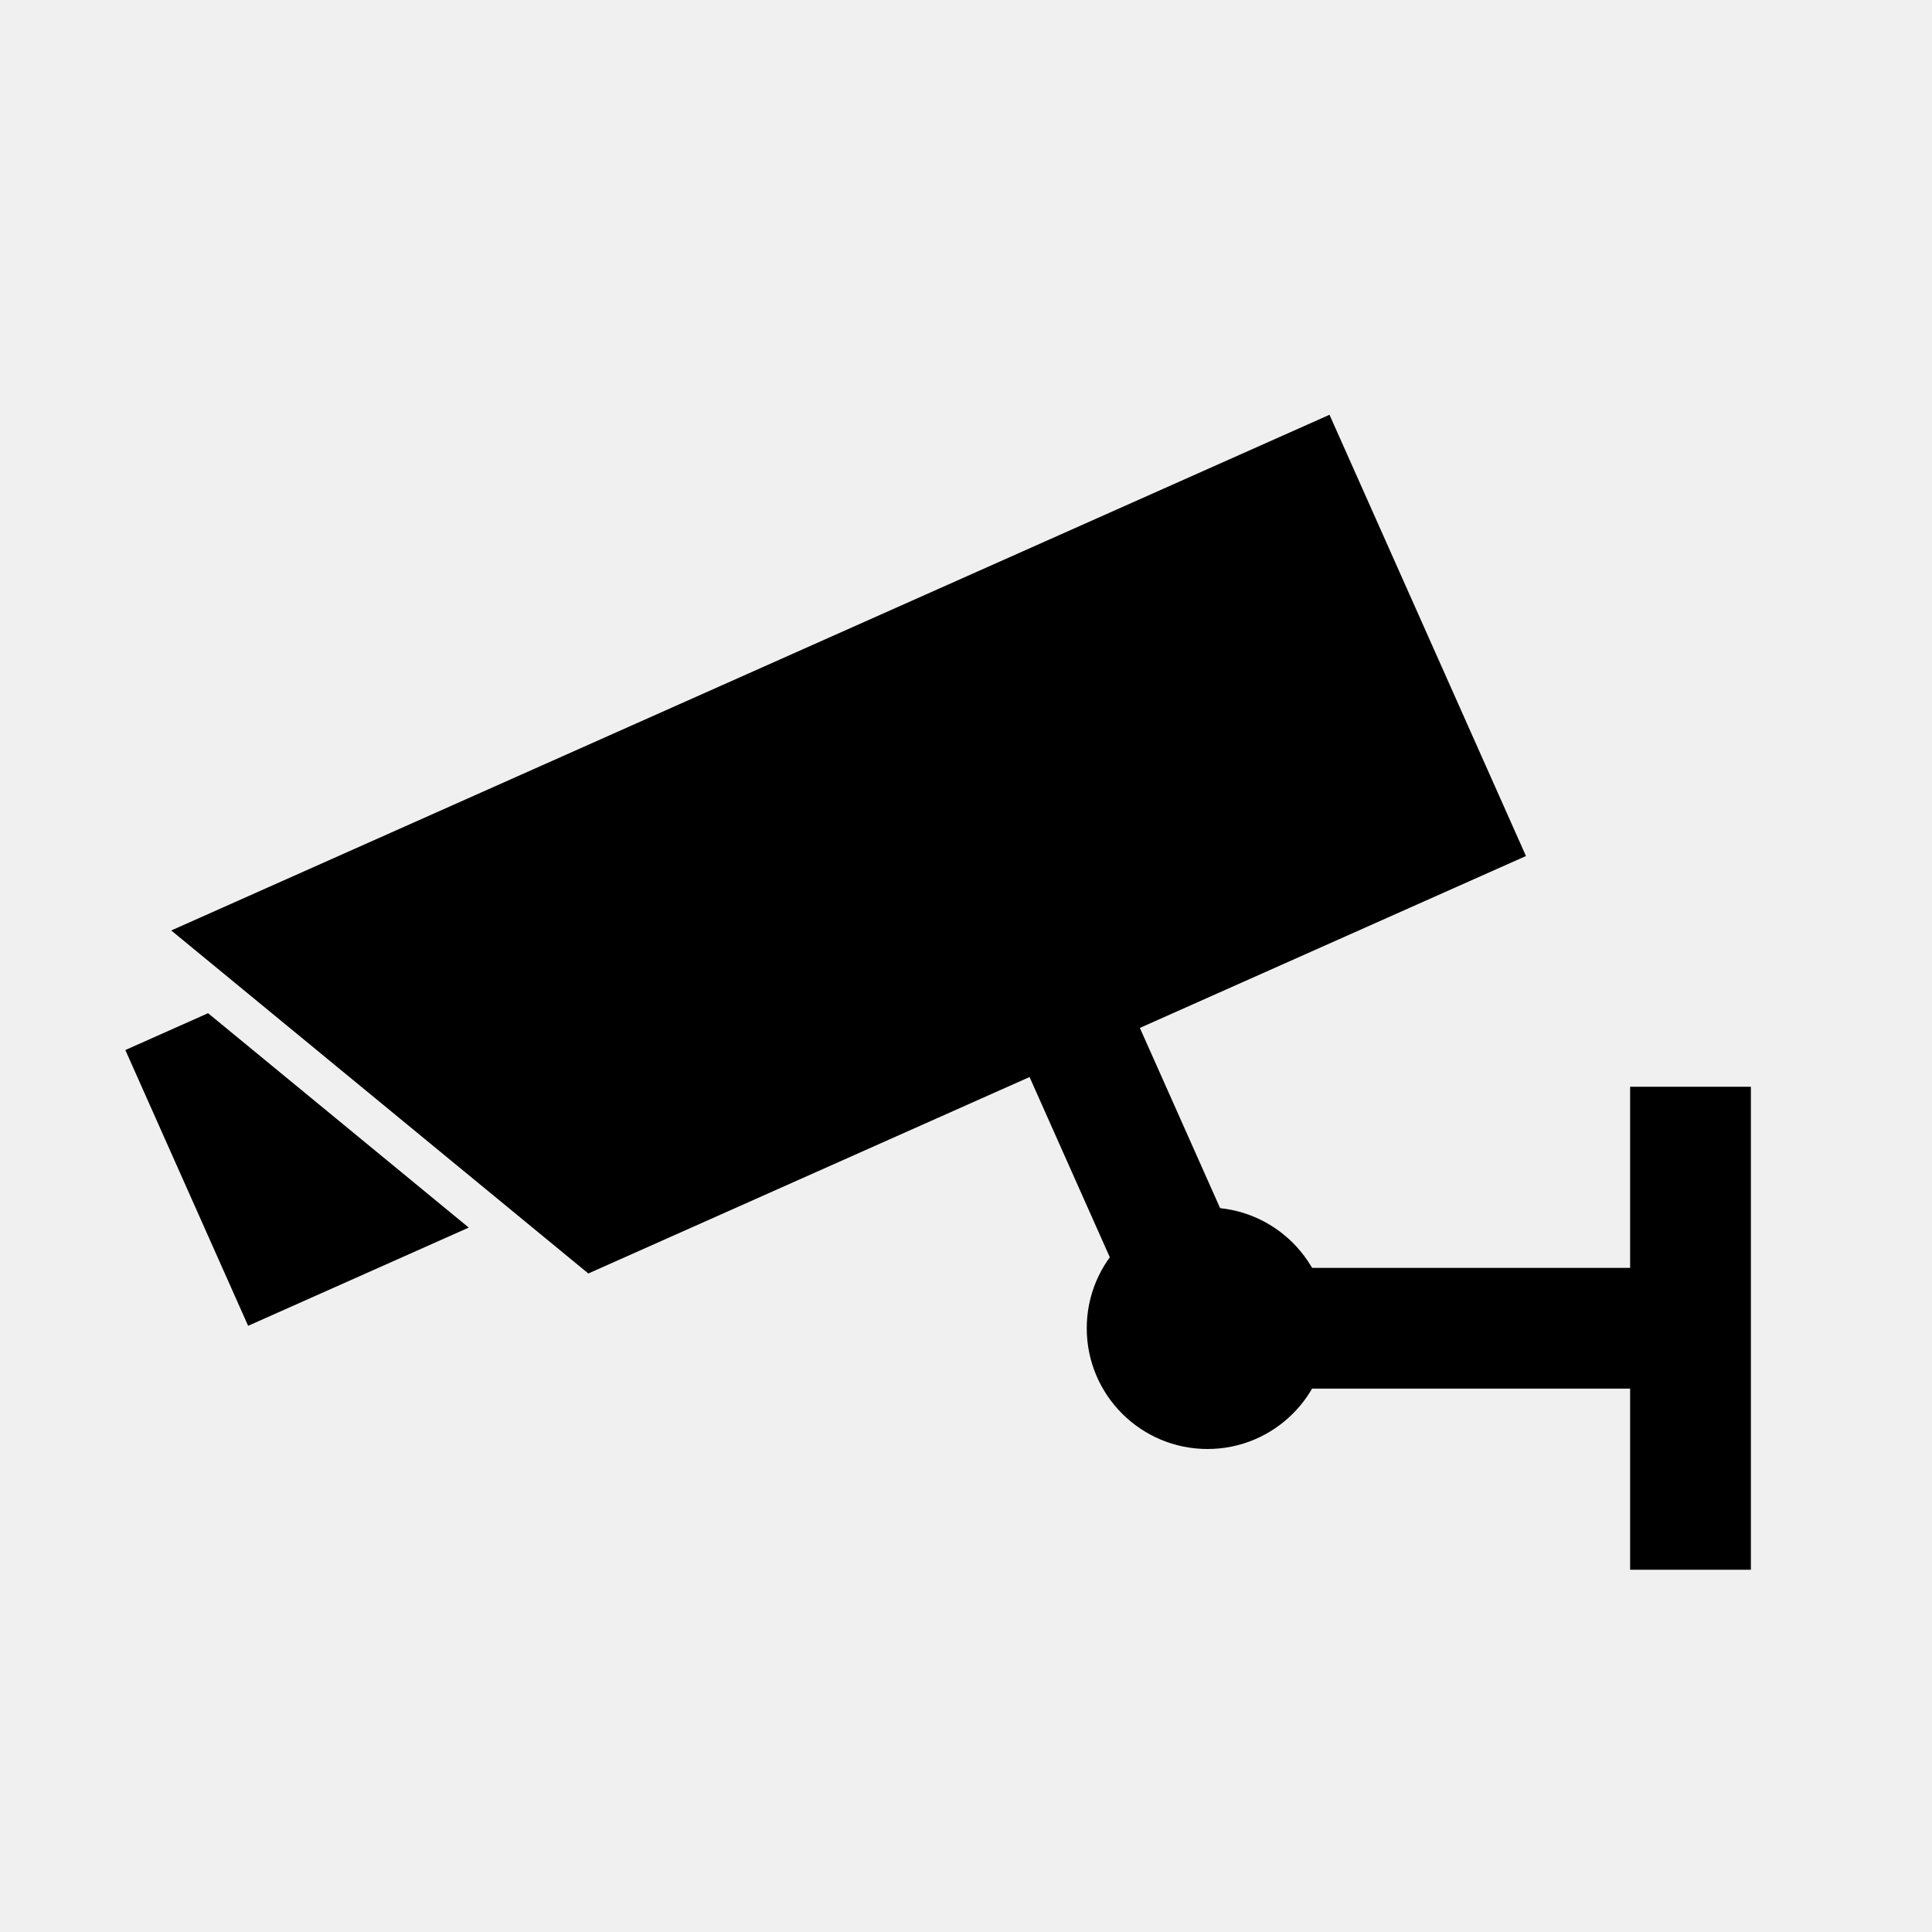
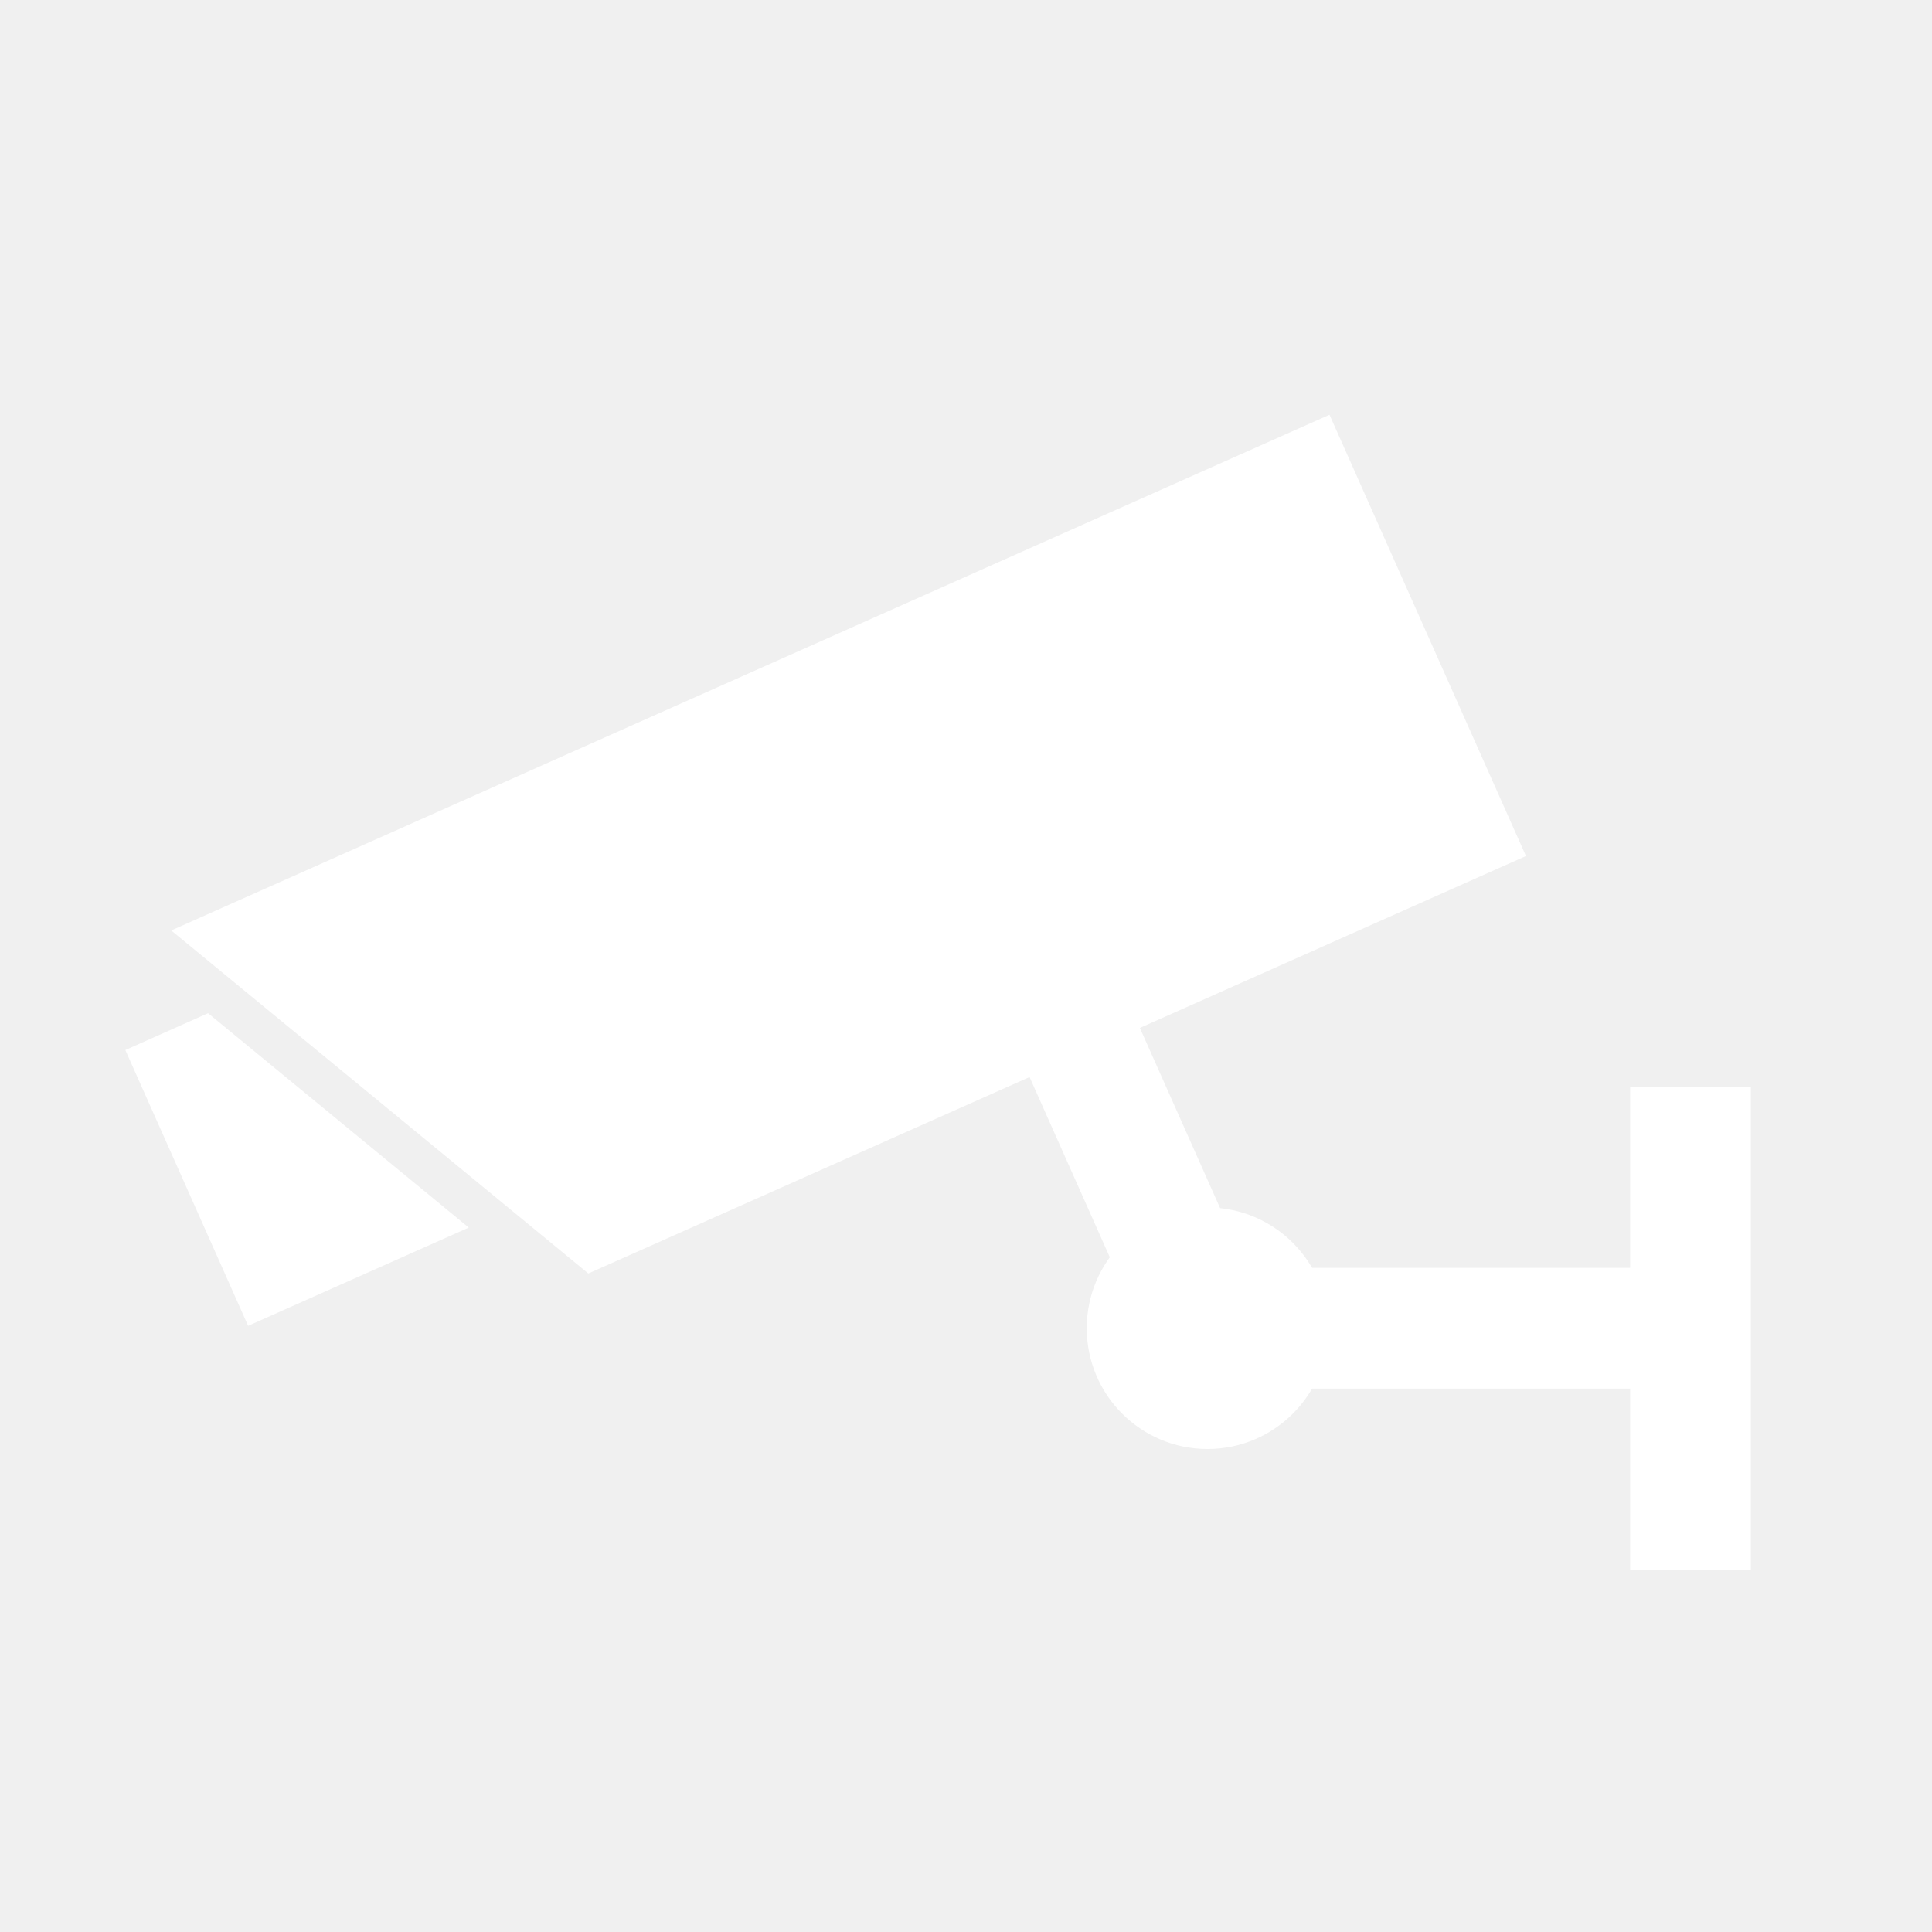
<svg xmlns="http://www.w3.org/2000/svg" viewBox="-10 -11 16 16" version="1.1">
-   <path id="camera" d="M-0.5,0 v-2.5 h-4 l-2,-4 h10.5 v4 h-3.5 v2.5 z            M-7.25,-3.25 h2 l-1.25,-2.5 h-0.75 z" transform="rotate(-24)" />
-   <path id="stand" d="M0,0 h4 m0,-2 v4" stroke="black" />
-   <circle id="joint" r="1" />
+   <path id="camera" d="M-0.5,0 v-2.5 h-4 l-2,-4 h10.5 v4 h-3.5 v2.5 z            M-7.25,-3.25 h2 l-1.25,-2.5 h-0.75 z" transform="rotate(-24)" fill="white" />
+   <path id="stand" d="M0,0 h4 m0,-2 v4" stroke="white" />
+   <circle id="joint" r="1" fill="white" />
</svg>
